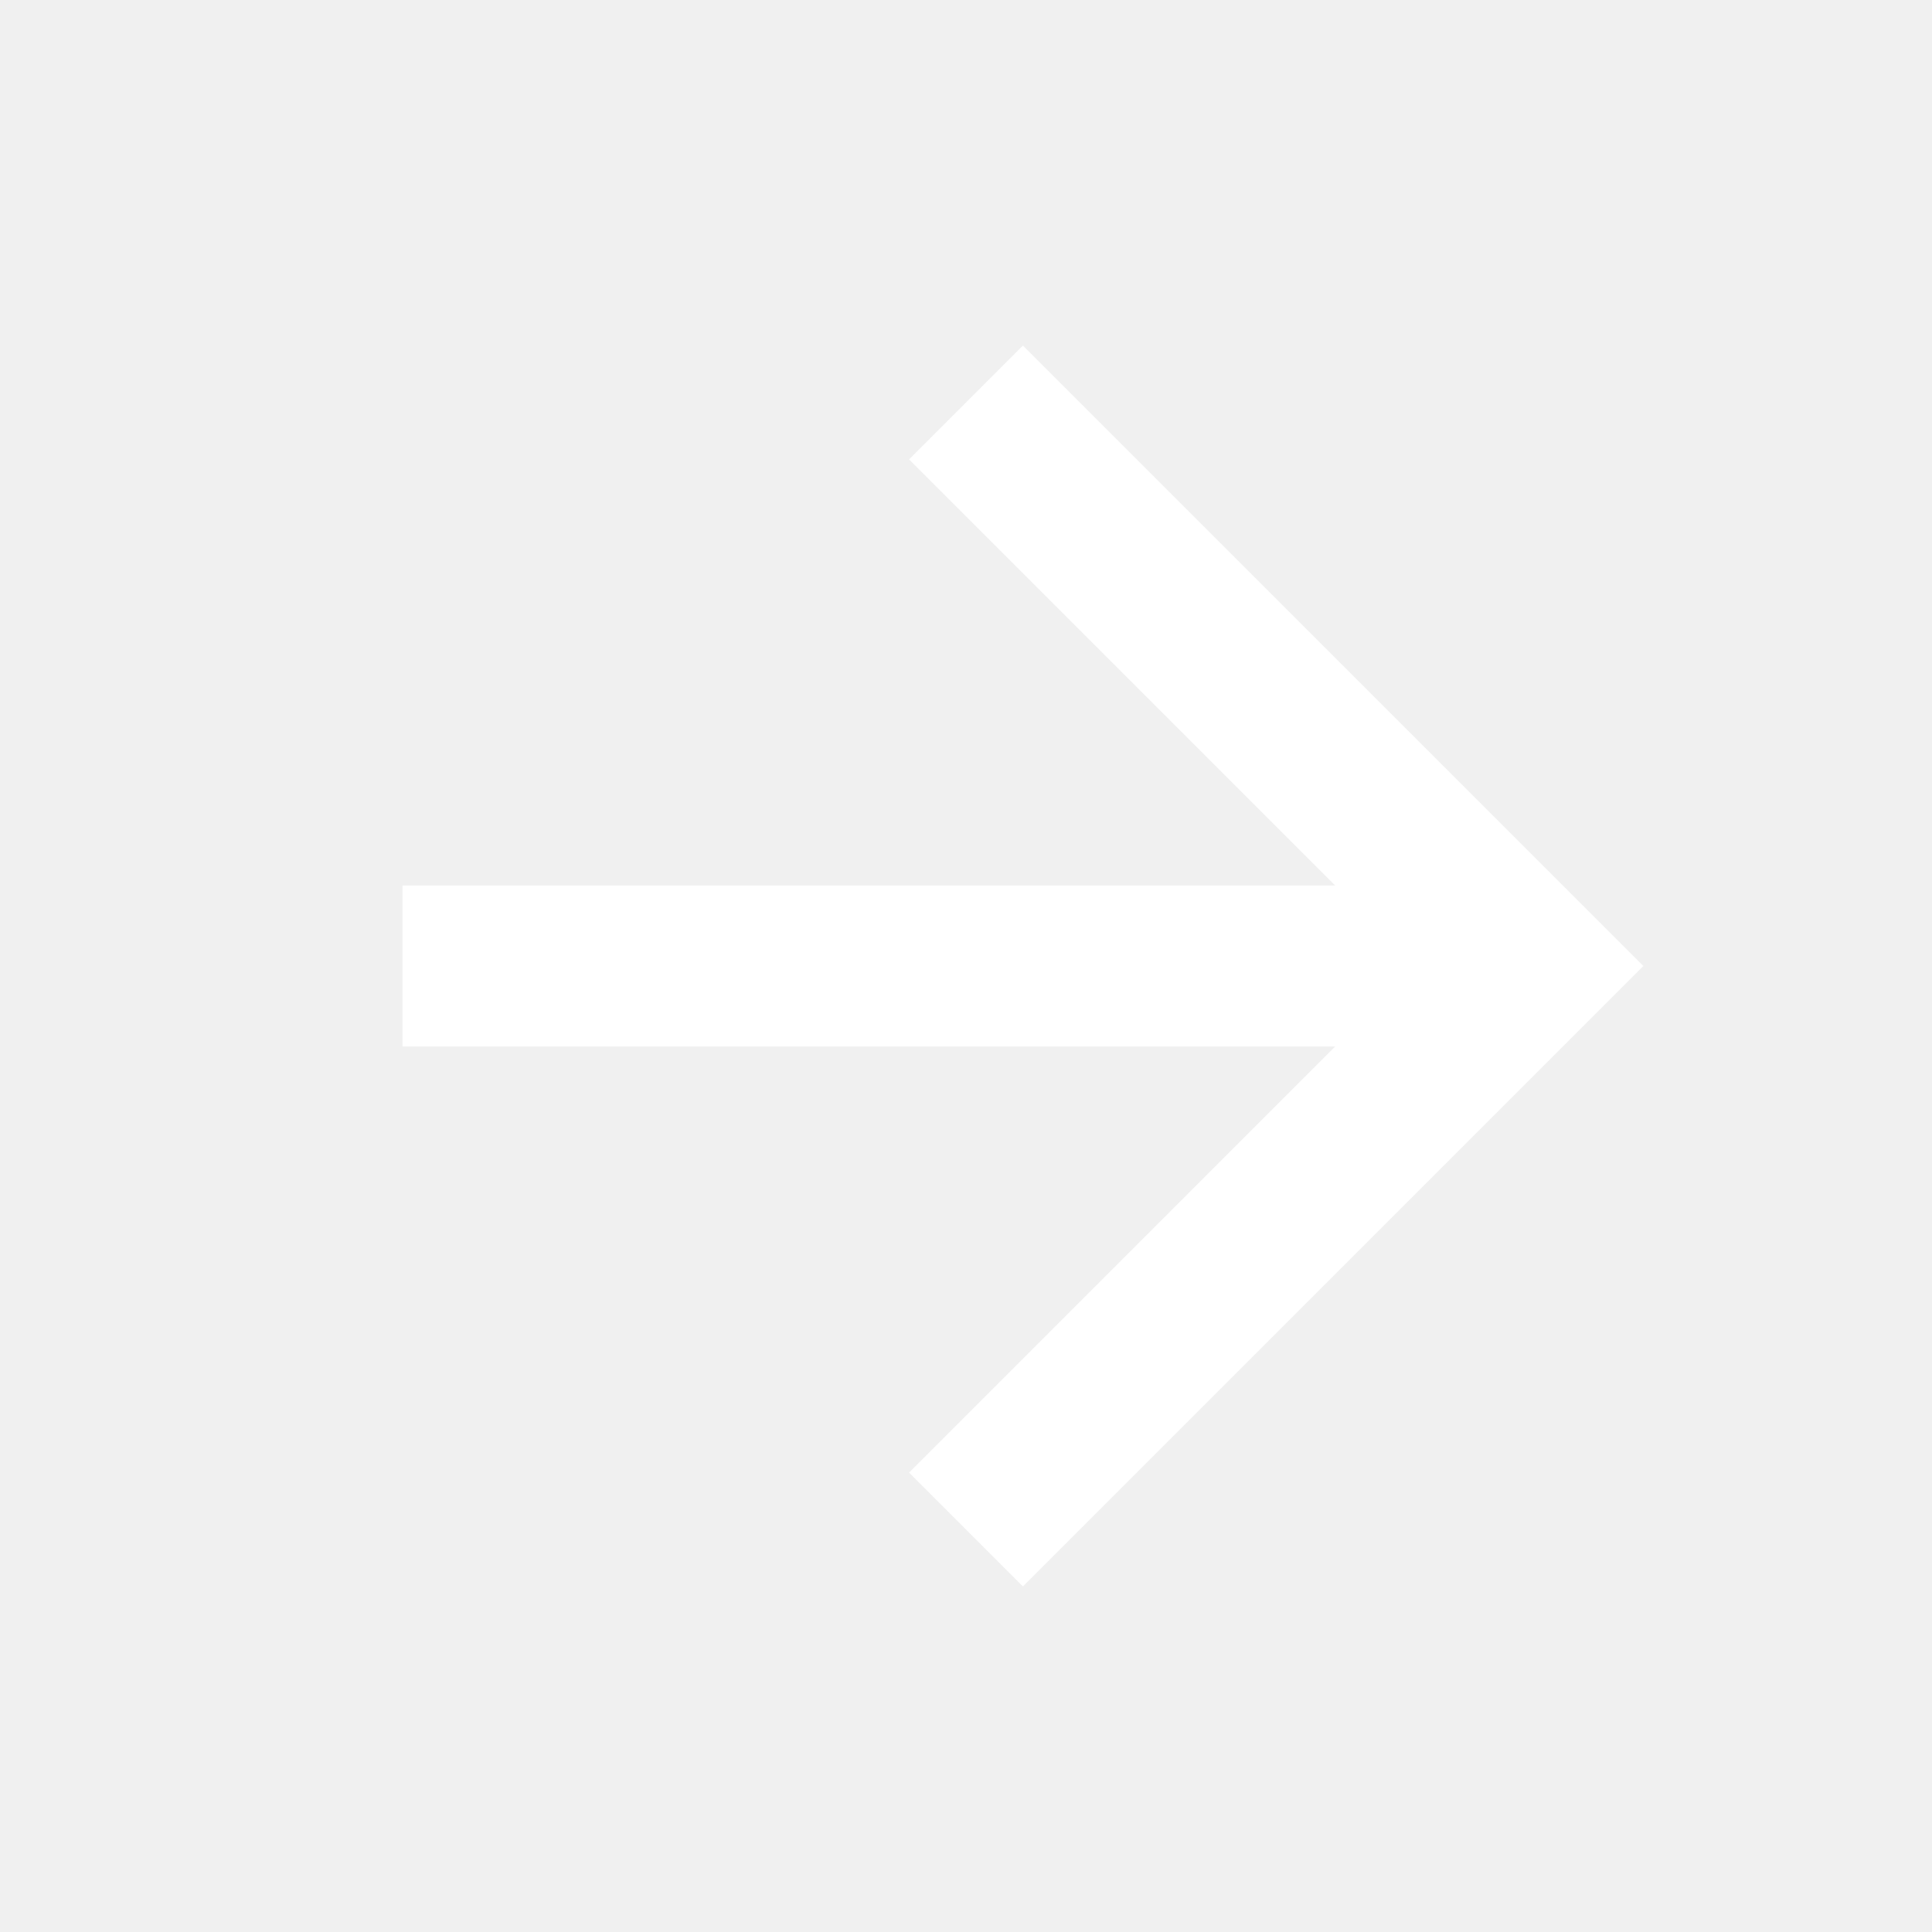
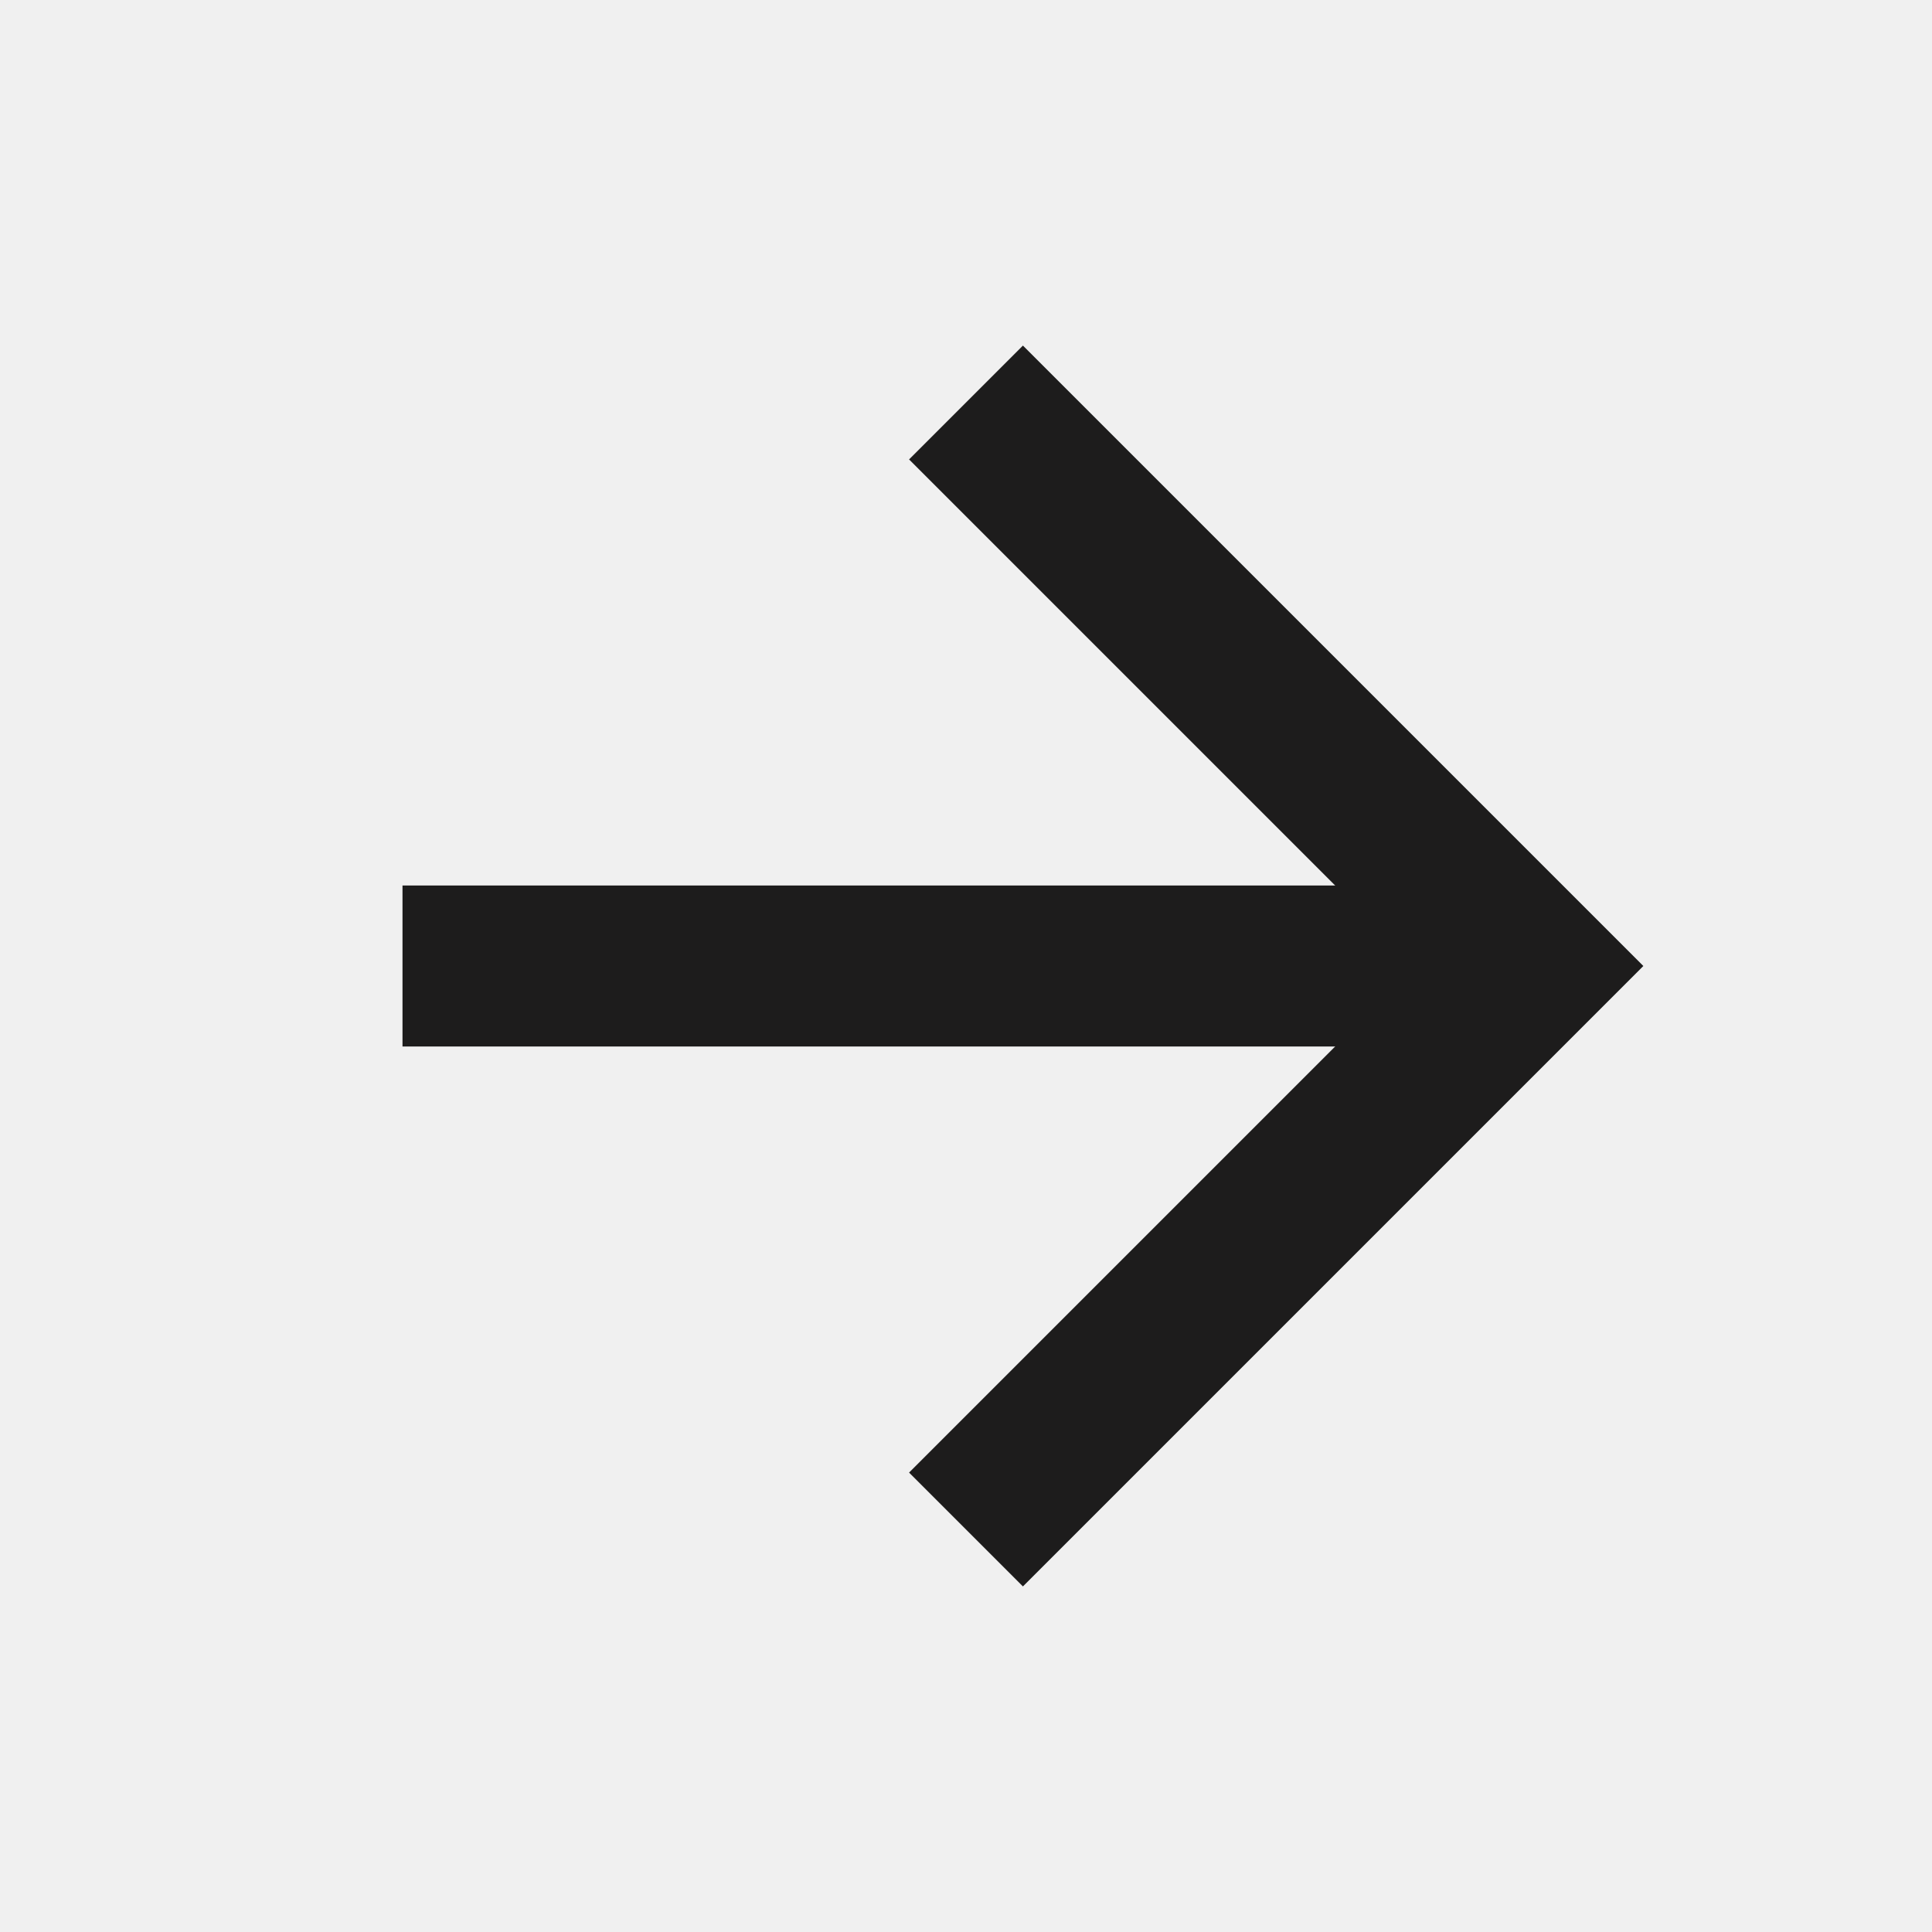
<svg xmlns="http://www.w3.org/2000/svg" width="24" height="24" viewBox="0 0 24 24" fill="none">
-   <path d="M5 12H19" stroke="white" stroke-width="2" />
-   <path d="M12 5L19 12L12 19" stroke="white" stroke-width="2" />
+   <path d="M5 12H19" stroke="#1D1C1C" stroke-width="2" />
+   <path d="M12 5L19 12L12 19" stroke="#1D1C1C" stroke-width="2" />
</svg>
